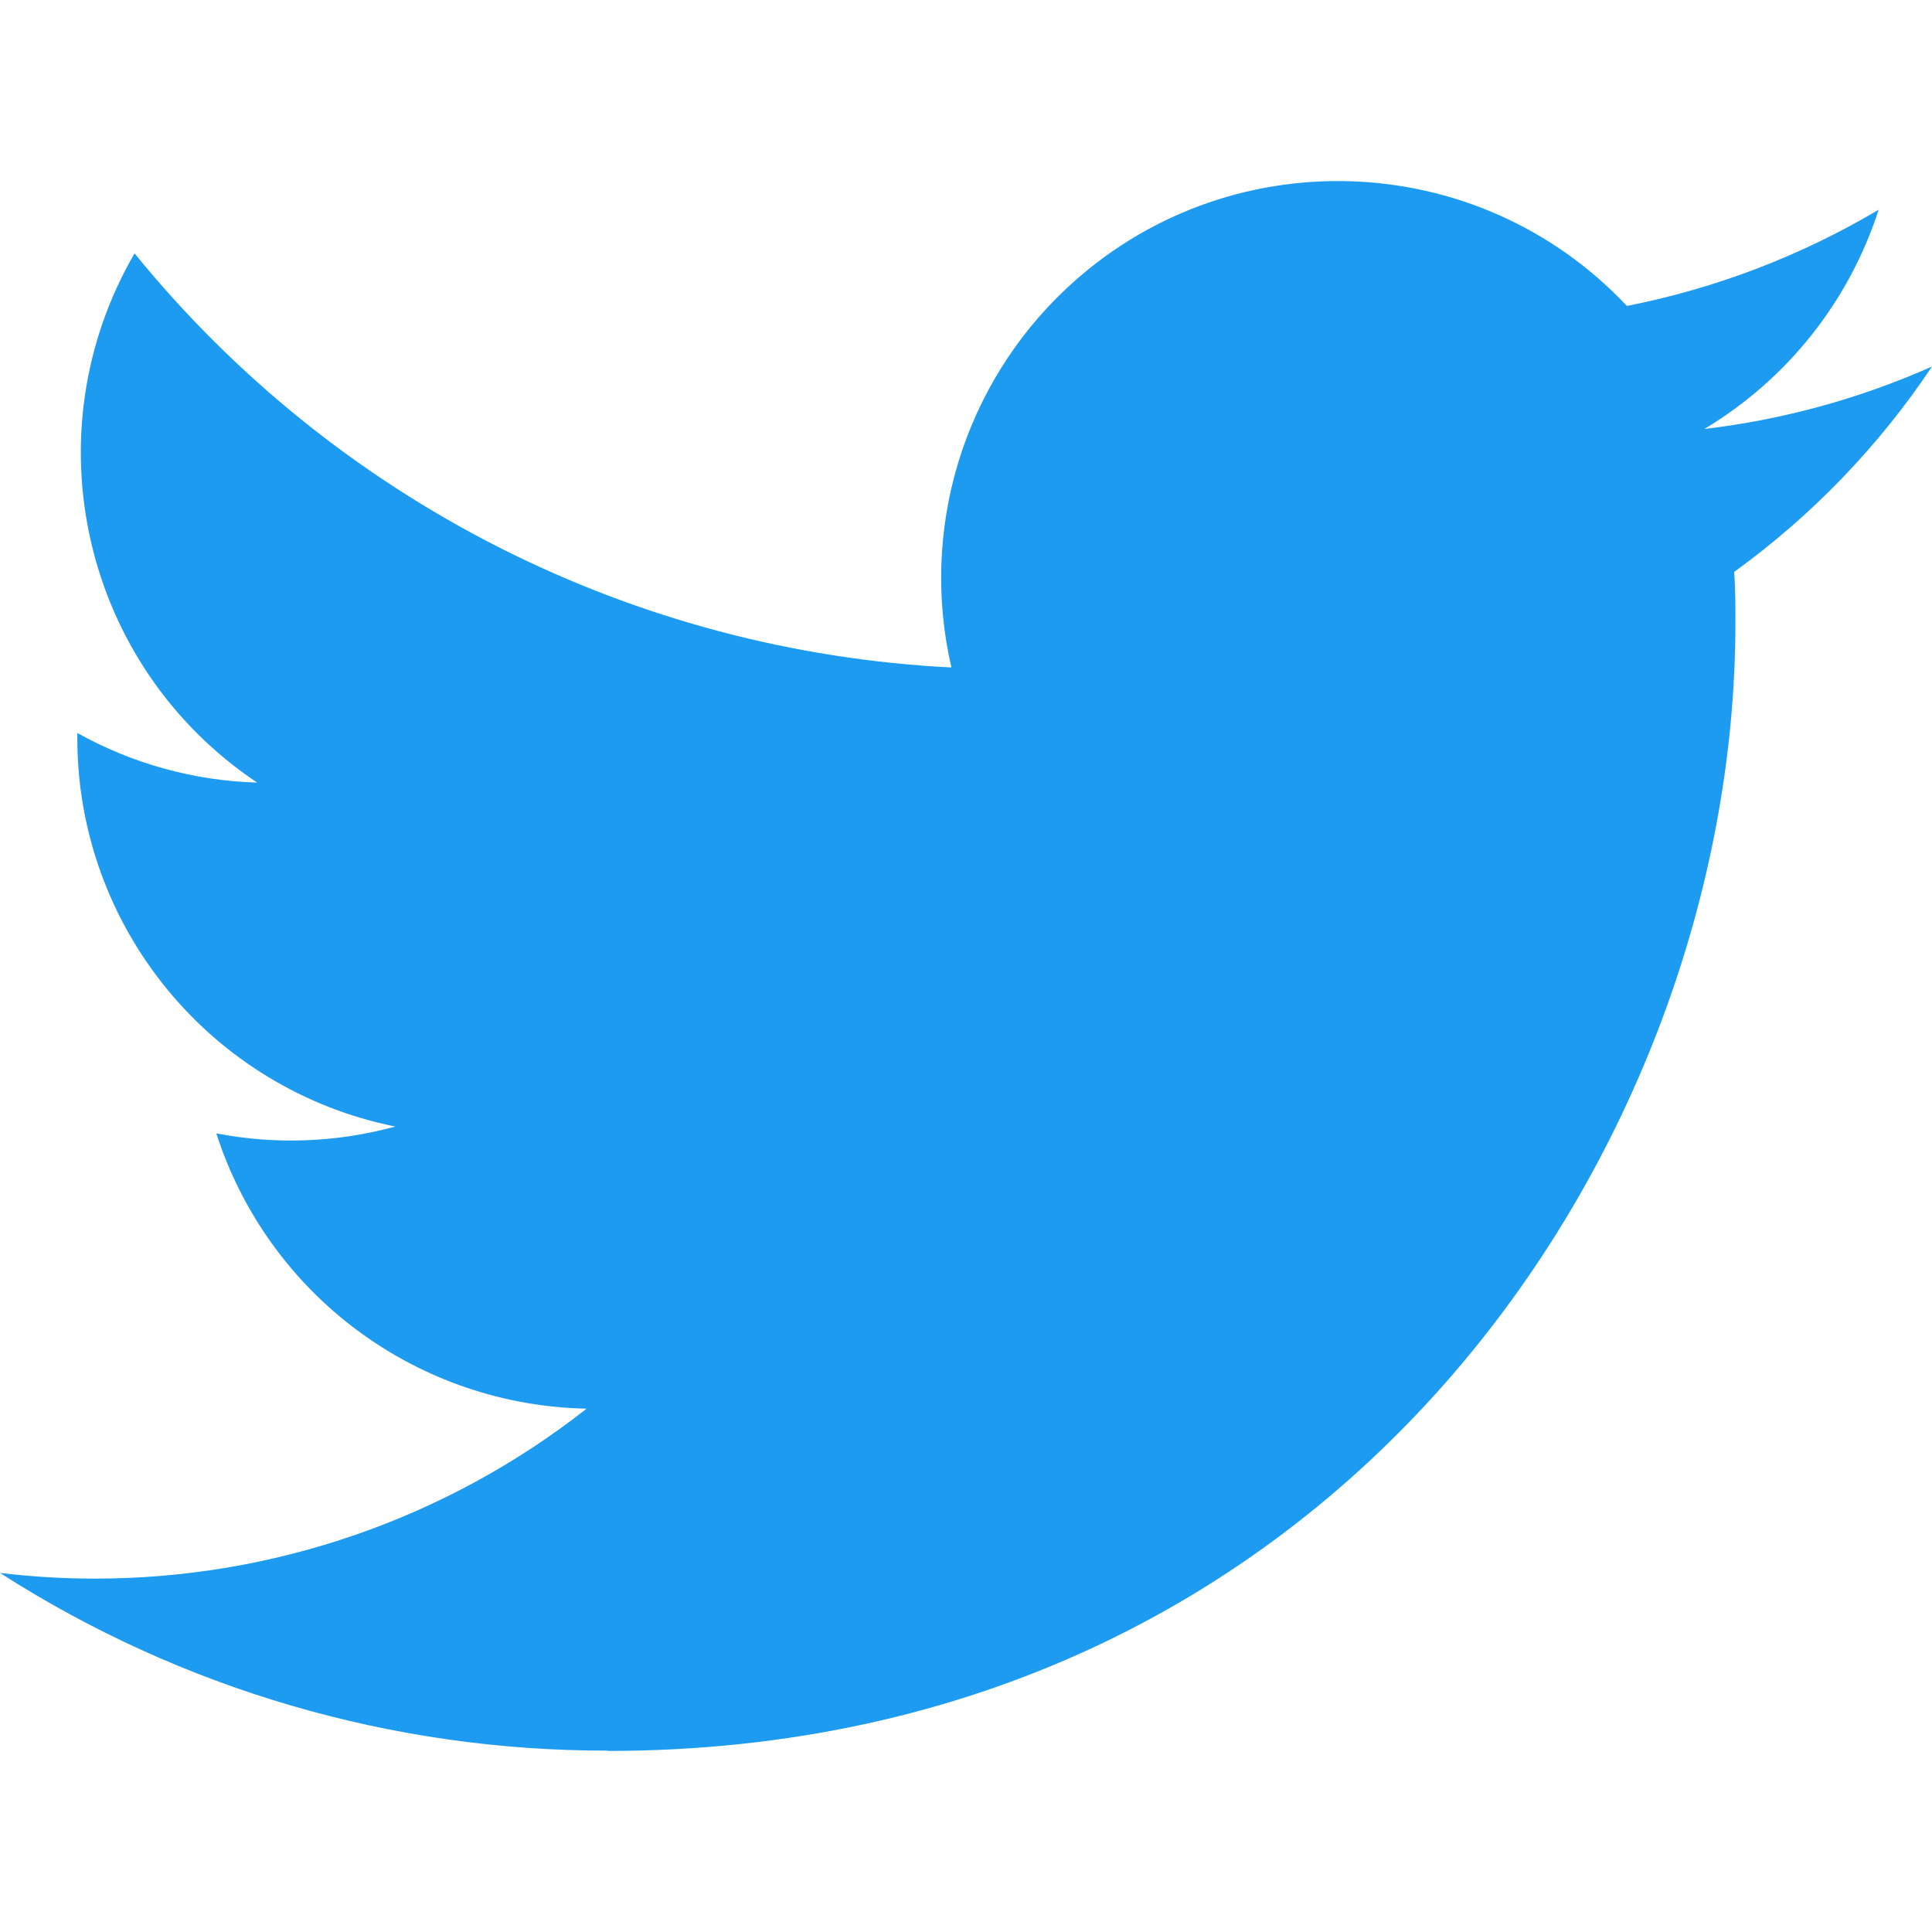
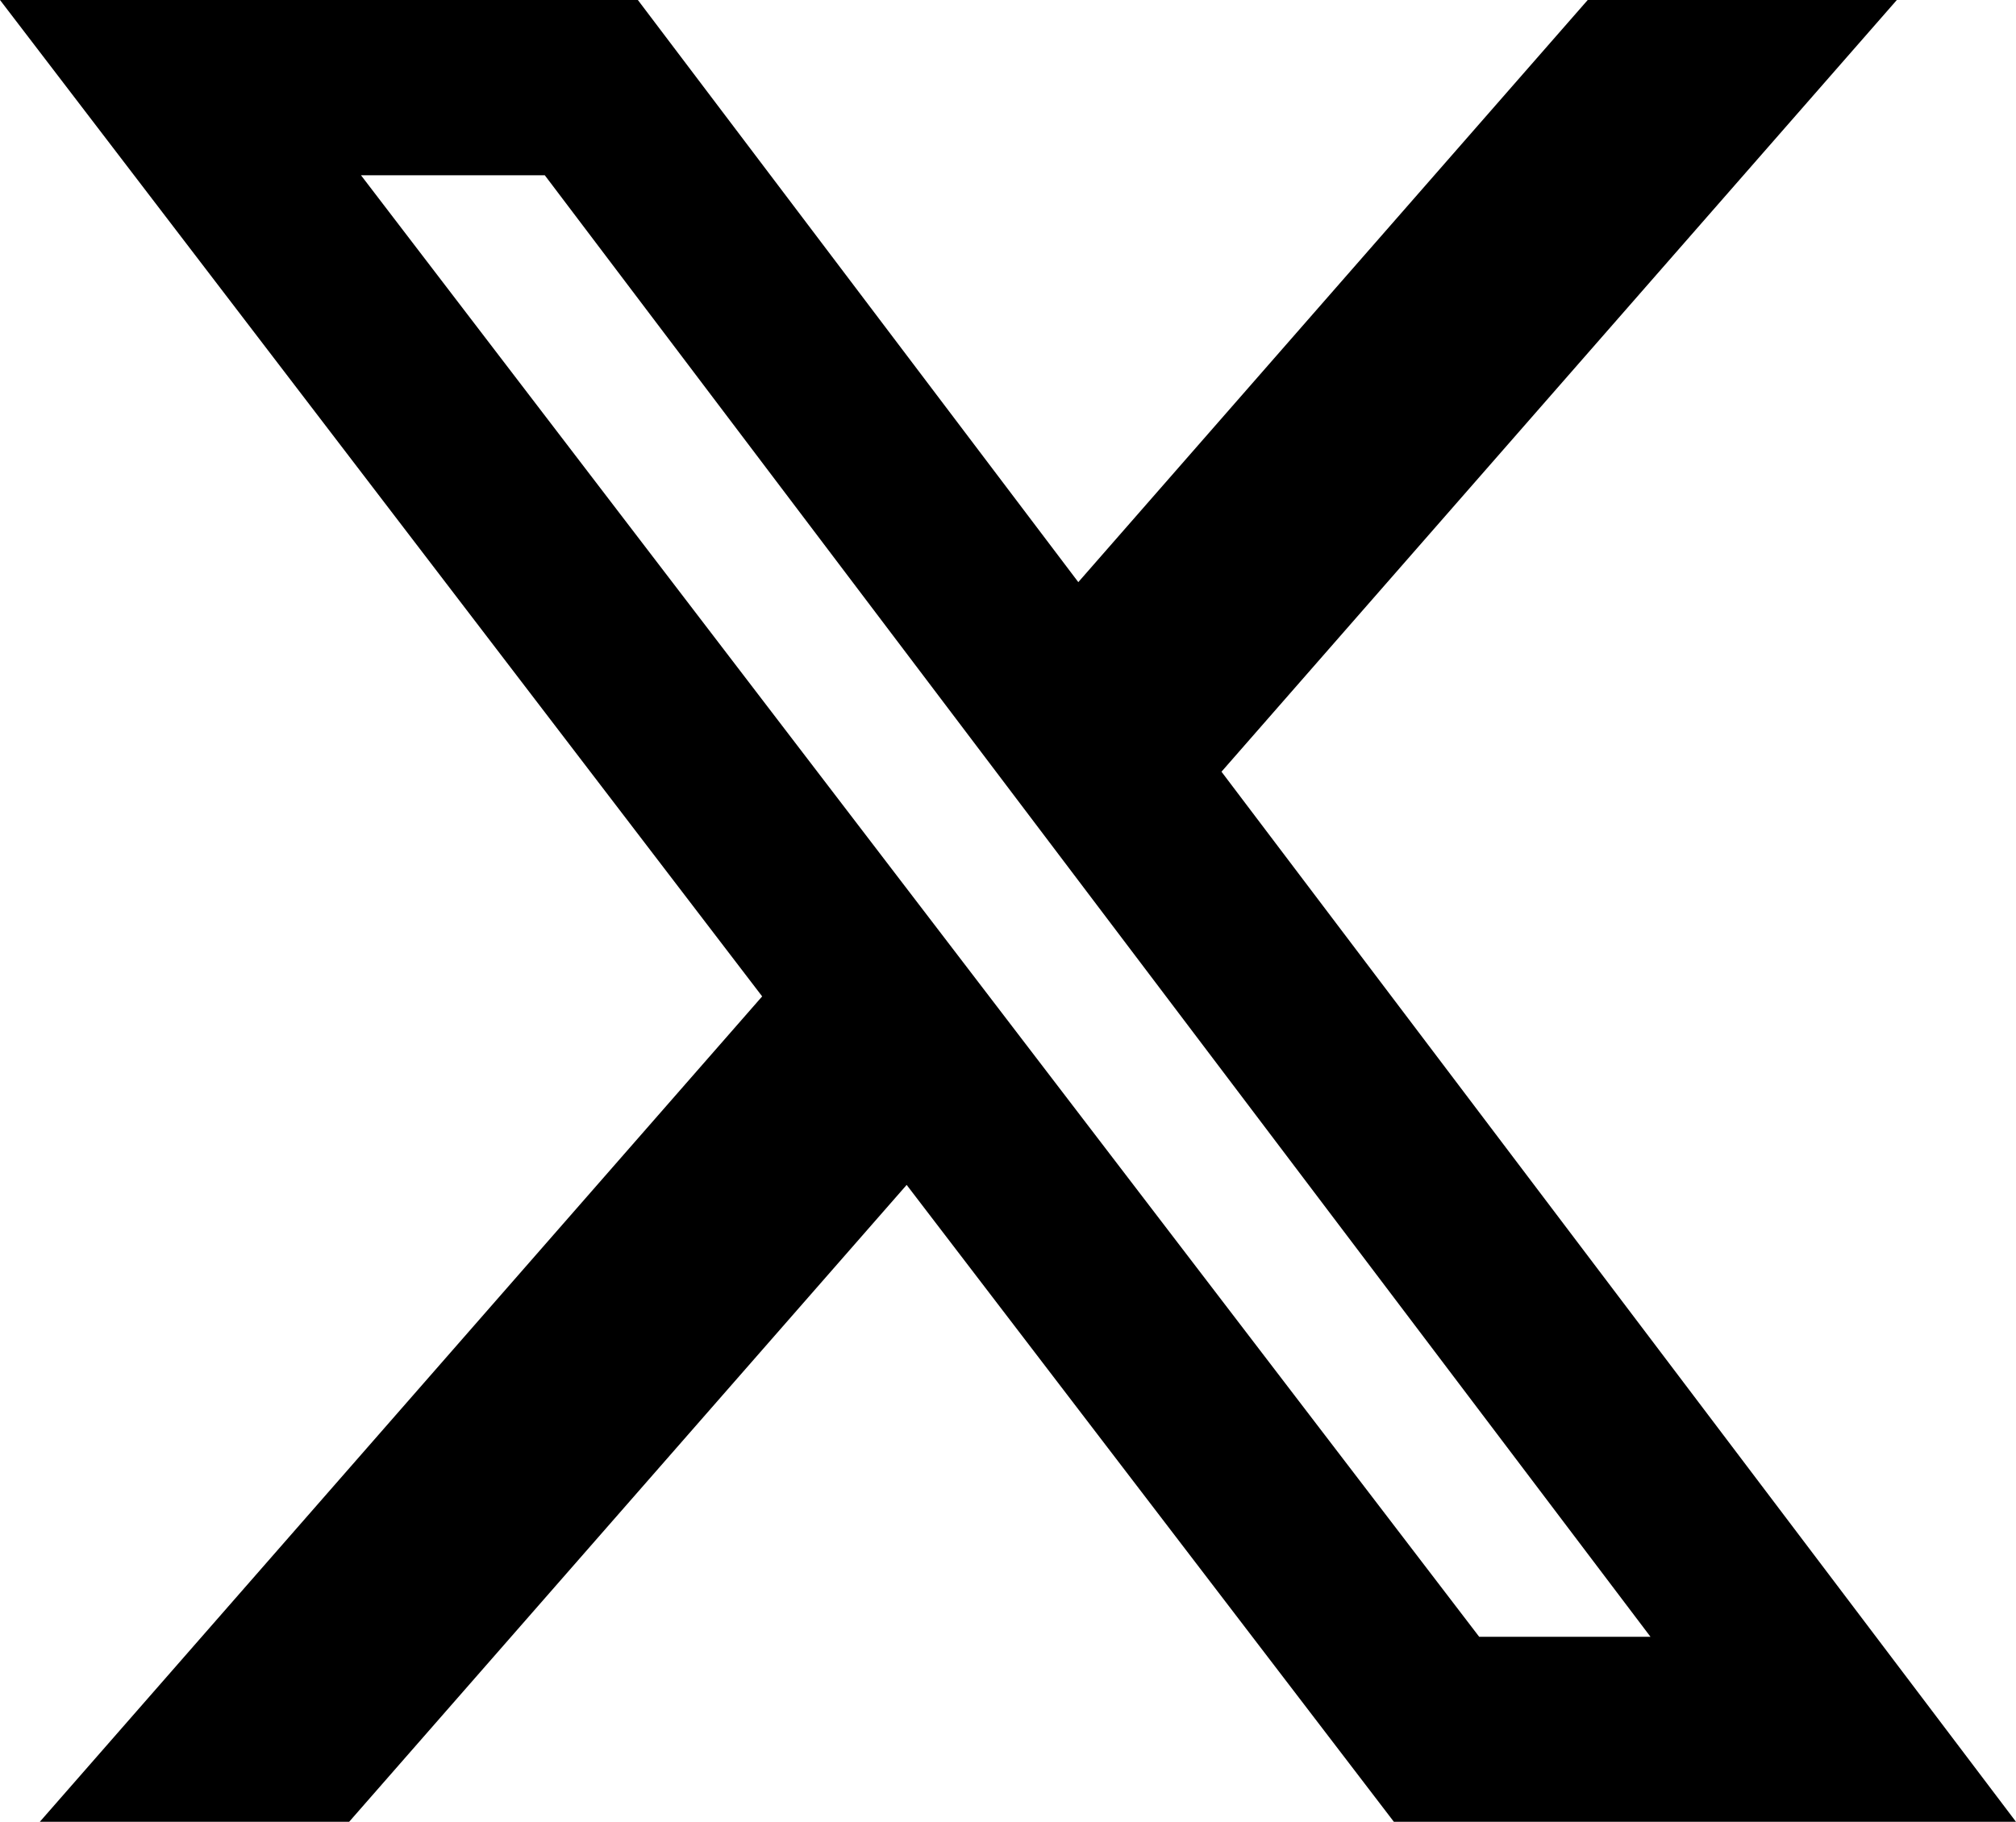
- <svg xmlns="http://www.w3.org/2000/svg" width="50" height="50" viewBox="0 0 50 50" fill="none">
-   <path d="M44.881 14.8C44.912 15.241 44.912 15.682 44.912 16.127C44.912 29.681 34.593 45.314 15.724 45.314V45.306C10.15 45.314 4.691 43.717 0 40.707C0.811 40.805 1.625 40.853 2.441 40.855C7.061 40.859 11.549 39.31 15.182 36.456C13.041 36.415 10.966 35.707 9.248 34.43C7.53 33.153 6.254 31.37 5.598 29.332C7.136 29.629 8.72 29.568 10.23 29.155C5.444 28.188 2.001 23.984 2.001 19.1V18.97C3.427 19.765 5.024 20.206 6.657 20.254C2.148 17.242 0.76 11.245 3.482 6.557C6.057 9.726 9.27 12.318 12.912 14.165C16.555 16.011 20.545 17.07 24.623 17.274C24.216 15.524 24.277 13.697 24.797 11.977C25.318 10.257 26.282 8.704 27.591 7.473C31.723 3.589 38.221 3.789 42.104 7.918C44.402 7.465 46.605 6.622 48.619 5.428C47.853 7.803 46.25 9.819 44.109 11.102C46.143 10.862 48.129 10.317 50 9.486C48.623 11.548 46.89 13.347 44.881 14.8Z" fill="#1D9BF0" />
+ <svg xmlns="http://www.w3.org/2000/svg" shape-rendering="geometricPrecision" text-rendering="geometricPrecision" image-rendering="optimizeQuality" fill-rule="evenodd" clip-rule="evenodd" viewBox="0 0 512 462.799">
+   <path fill-rule="nonzero" d="M403.229 0h78.506L310.219 196.04 512 462.799H354.002L230.261 301.007 88.669 462.799h-78.56l183.455-209.683L0 0h161.999l111.856 147.88L403.229 0zm-27.556 415.805h43.505L138.363 44.527h-46.68l283.99 371.278z" />
</svg>
